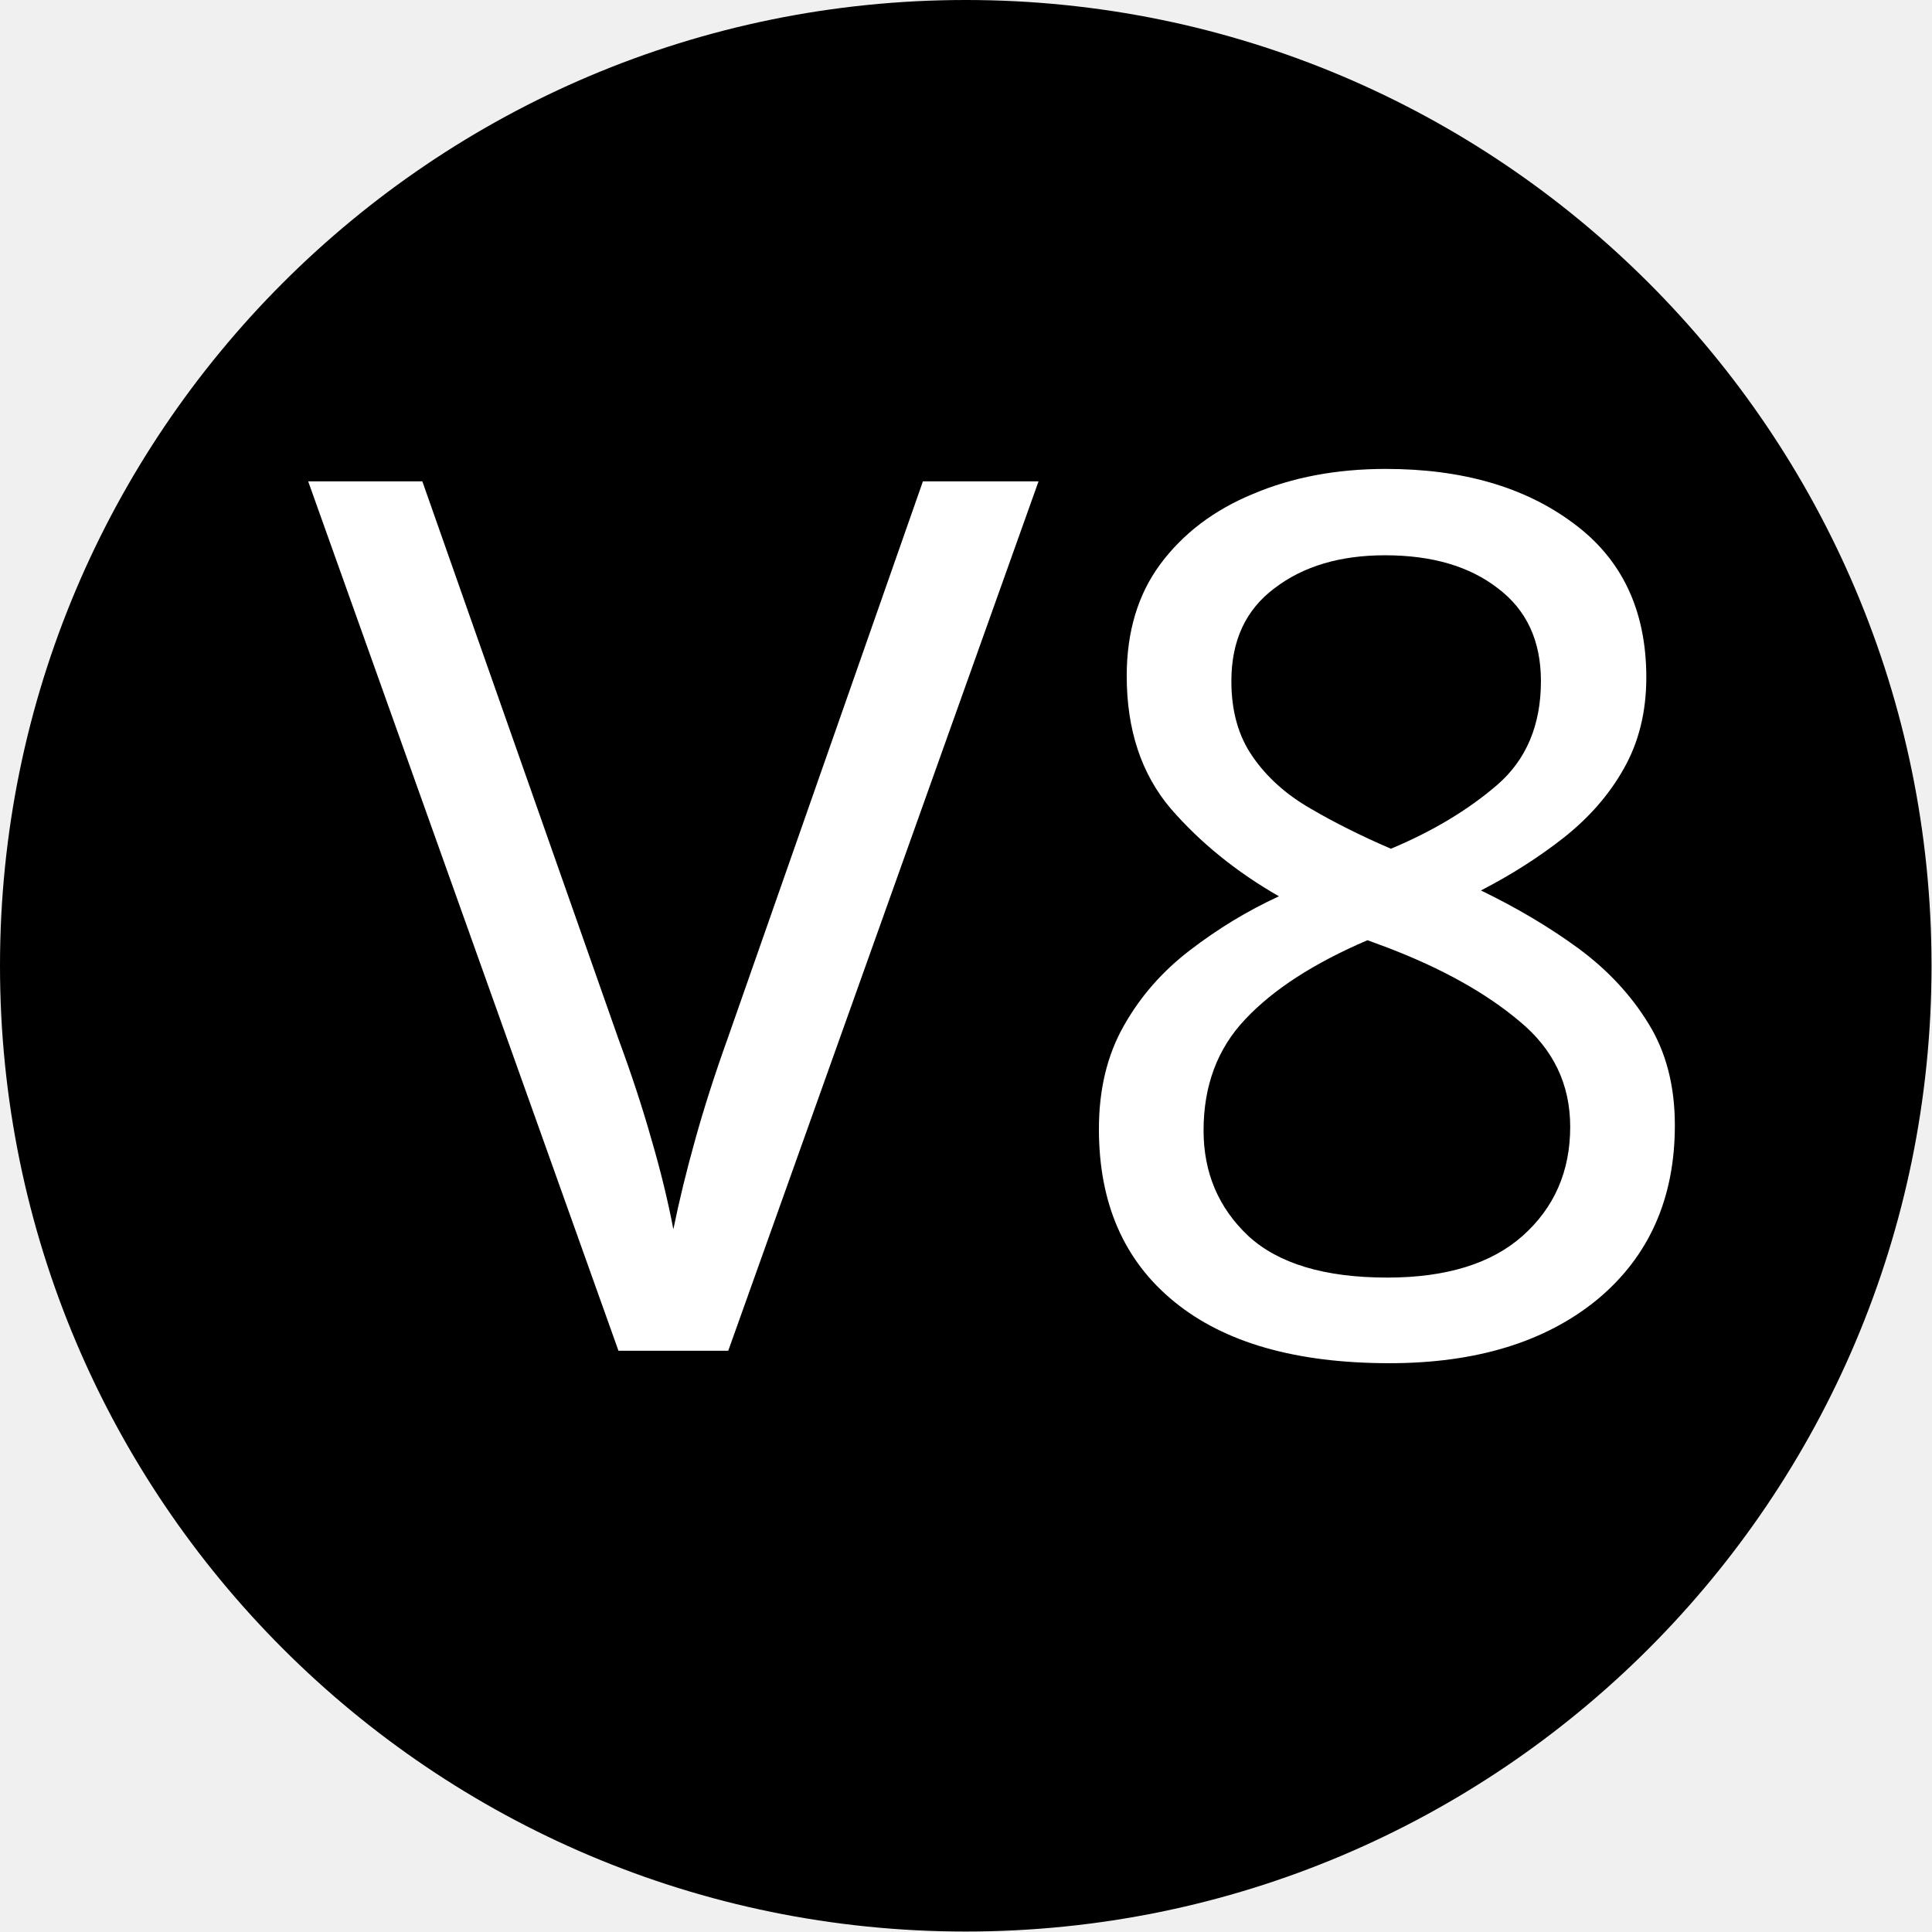
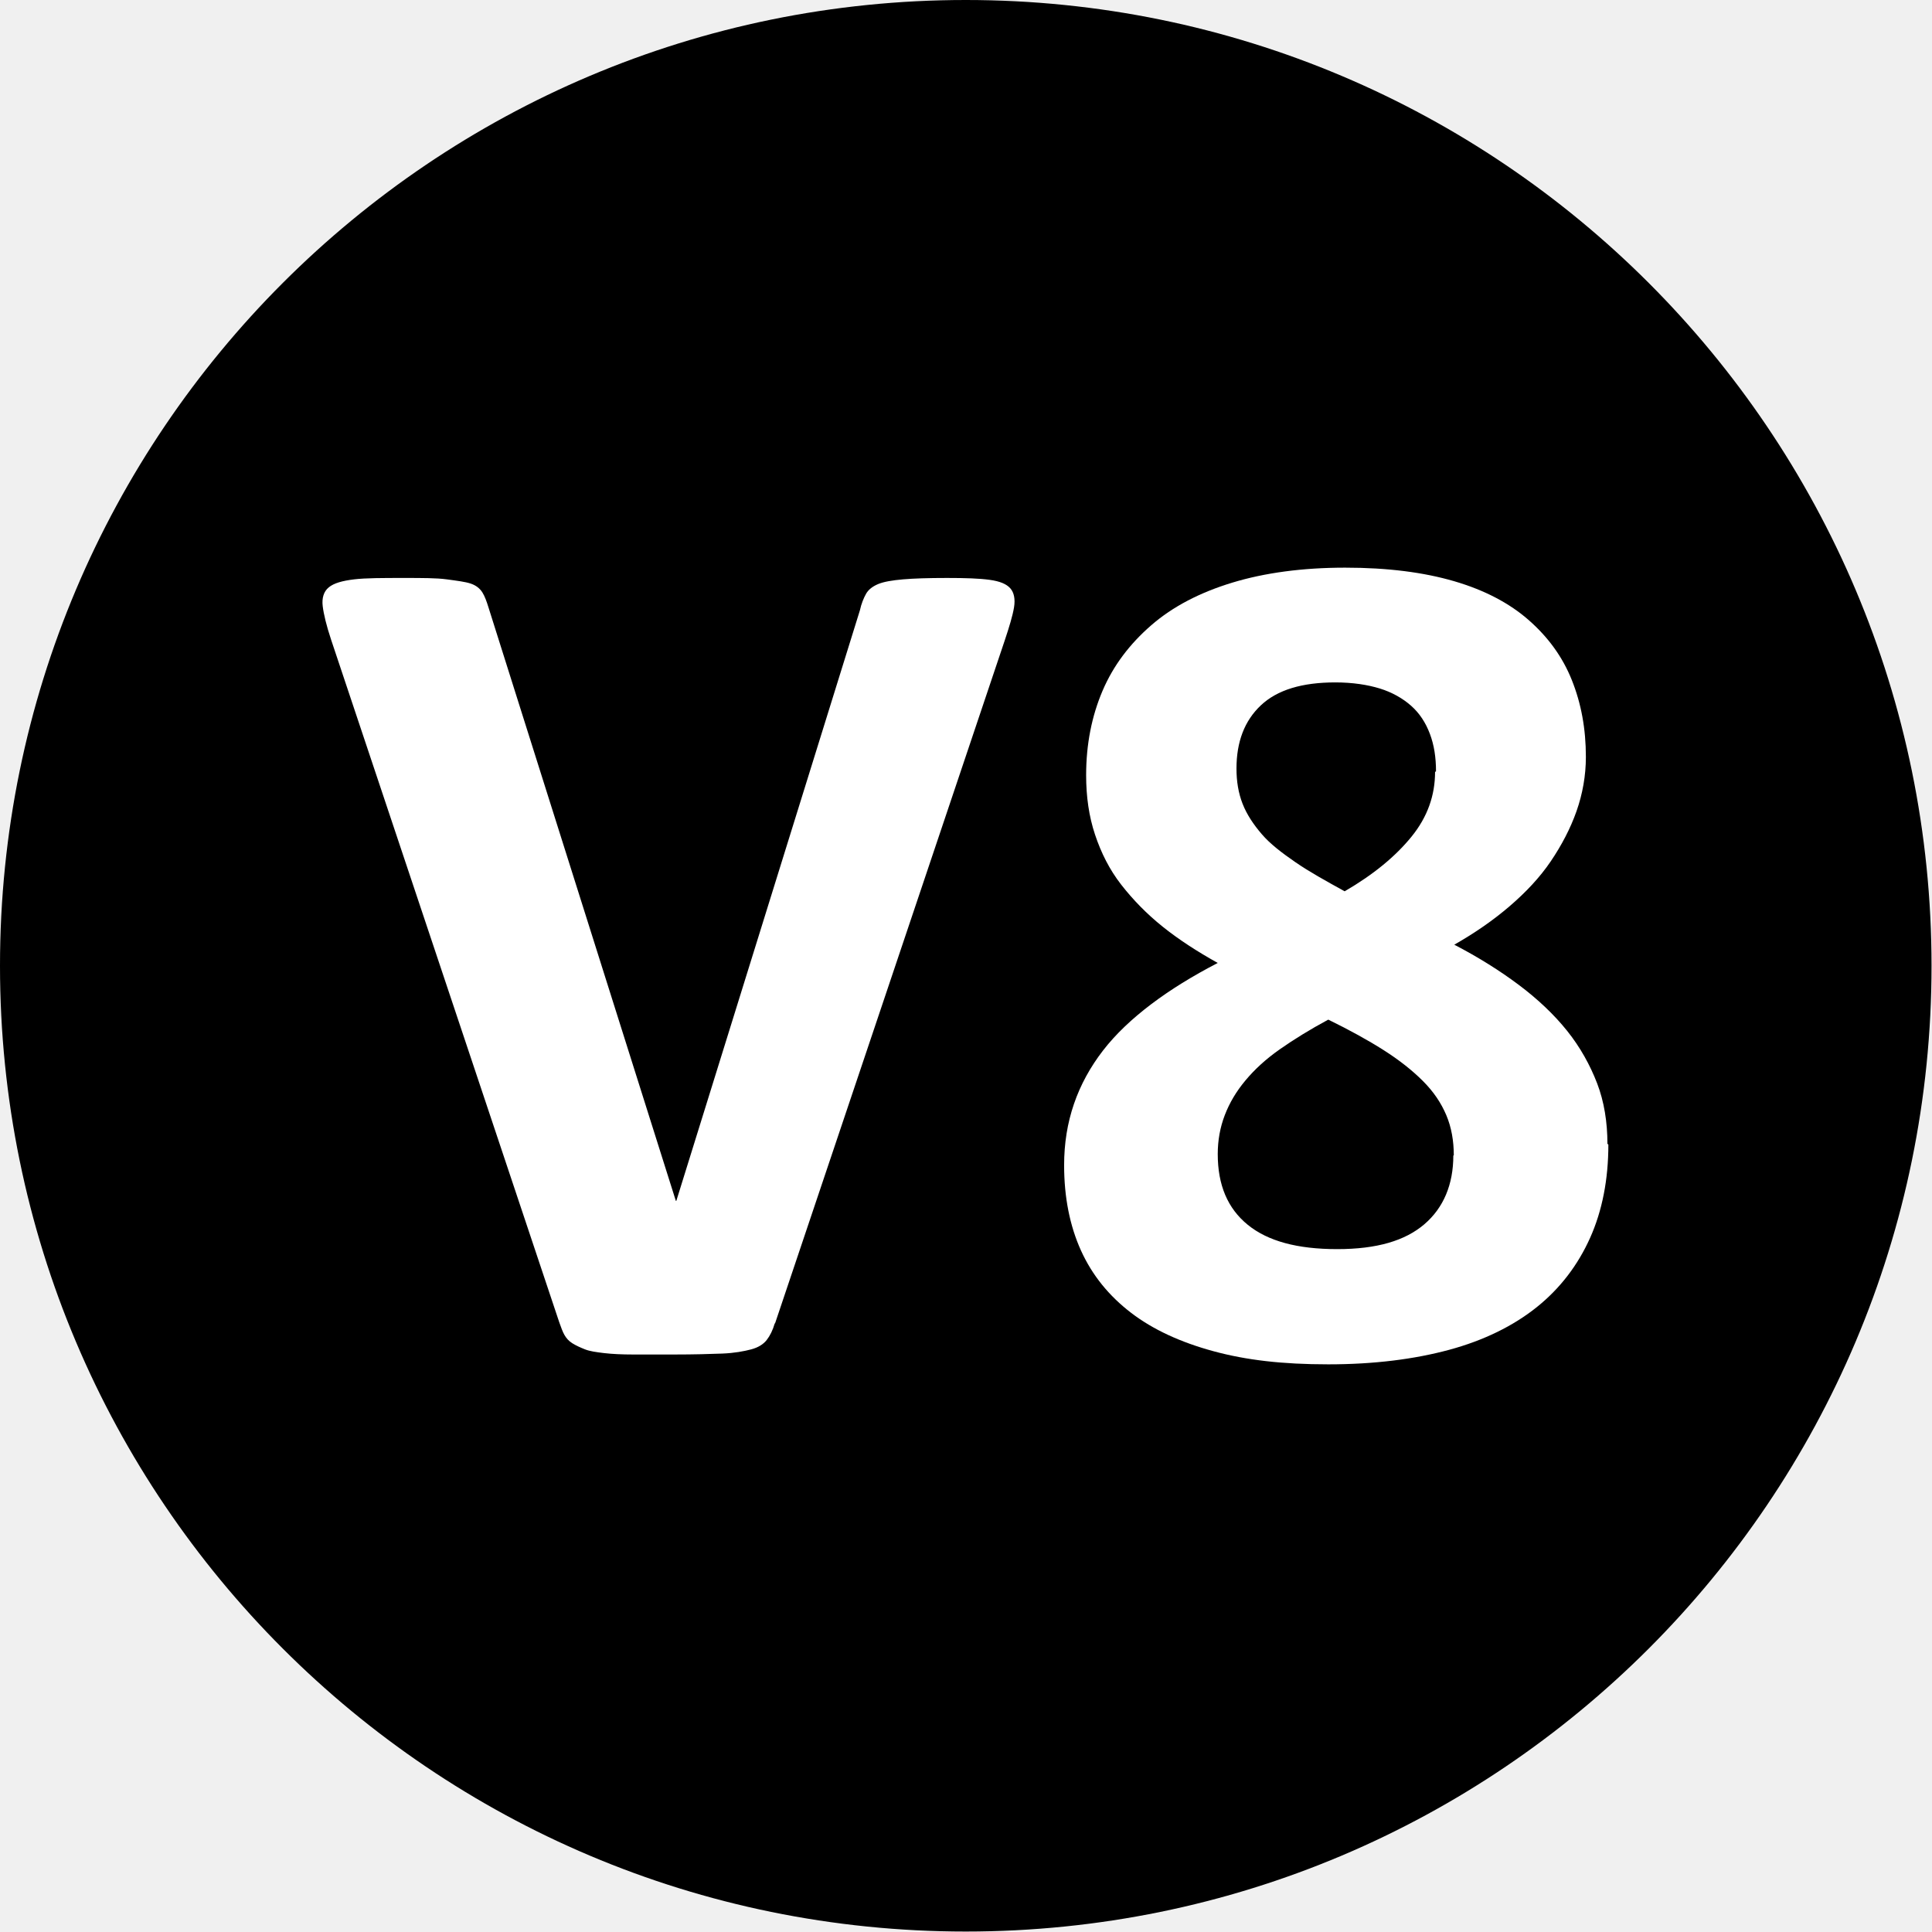
<svg xmlns="http://www.w3.org/2000/svg" id="Layer_2" viewBox="0 0 41.25 41.25">
  <defs>
-     <style>.cls-1{fill:#fff;font-family:Calibri-Bold, Calibri;font-size:26px;}</style>
+     <style>.cls-1{fill:#fff;}</style>
  </defs>
  <g id="V8">
    <circle cx="20.62" cy="20.62" r="20.62" />
-     <text id="V6" class="cls-1" transform="translate(6.58 28.84)">
-       <tspan x="0" y="0">V8</tspan>
-     </text>
+     <g>
+       <path class="cls-1" d="M16.54,28.26c-.04,.14-.1,.26-.17,.35s-.18,.16-.33,.2-.36,.08-.62,.09-.6,.02-1.03,.02c-.34,0-.63,0-.87,0s-.45-.01-.62-.03-.31-.04-.41-.08-.19-.08-.27-.13-.13-.11-.17-.18-.07-.16-.11-.27L7.07,13.66c-.1-.3-.16-.55-.18-.72s.02-.31,.13-.4,.29-.14,.54-.17,.61-.03,1.07-.03c.39,0,.69,0,.91,.03s.39,.05,.51,.09,.2,.11,.25,.19,.09,.19,.13,.32l4,12.67h.01l3.92-12.61c.03-.14,.08-.26,.13-.35s.14-.16,.26-.21,.3-.08,.53-.1,.54-.03,.94-.03,.69,.01,.91,.04,.36,.09,.44,.18,.11,.23,.08,.41-.1,.41-.2,.71l-4.9,14.57Z" />
+       <path class="cls-1" d="M34.34,24.44c0,.74-.13,1.41-.39,1.99s-.64,1.08-1.14,1.48-1.13,.71-1.87,.91-1.6,.31-2.58,.31-1.75-.09-2.45-.28-1.29-.46-1.76-.82-.83-.8-1.07-1.33-.36-1.14-.36-1.82c0-.47,.07-.9,.21-1.31s.35-.79,.62-1.14,.62-.68,1.03-.99,.88-.6,1.42-.88c-.43-.24-.82-.49-1.17-.77s-.64-.58-.89-.9-.43-.68-.56-1.07-.19-.81-.19-1.27c0-.66,.12-1.26,.35-1.8s.58-1,1.04-1.4,1.04-.7,1.73-.91,1.5-.32,2.41-.32,1.68,.1,2.33,.29,1.18,.47,1.59,.83,.72,.78,.92,1.28,.3,1.04,.3,1.64c0,.4-.07,.79-.2,1.16s-.32,.73-.55,1.07-.53,.66-.88,.96-.74,.57-1.18,.82c.52,.27,.98,.56,1.38,.86s.75,.63,1.03,.98,.49,.73,.64,1.12,.22,.83,.22,1.29Zm-3.3,.23c0-.31-.05-.6-.16-.86s-.27-.5-.5-.73-.51-.45-.84-.66-.73-.43-1.18-.65c-.39,.21-.73,.42-1.03,.63s-.54,.43-.74,.67-.34,.48-.44,.74-.15,.54-.15,.83c0,.66,.21,1.16,.64,1.51s1.06,.52,1.91,.52,1.45-.18,1.86-.53,.62-.85,.62-1.47Zm-.38-8.2c0-.3-.04-.56-.13-.8s-.22-.44-.4-.6-.41-.29-.67-.37-.58-.13-.95-.13c-.71,0-1.24,.16-1.59,.49s-.52,.78-.52,1.35c0,.27,.04,.52,.13,.75s.23,.44,.41,.65,.43,.4,.72,.6,.65,.4,1.05,.62c.62-.36,1.09-.75,1.43-1.17s.5-.88,.5-1.38Z" />
+     </g>
  </g>
</svg>
